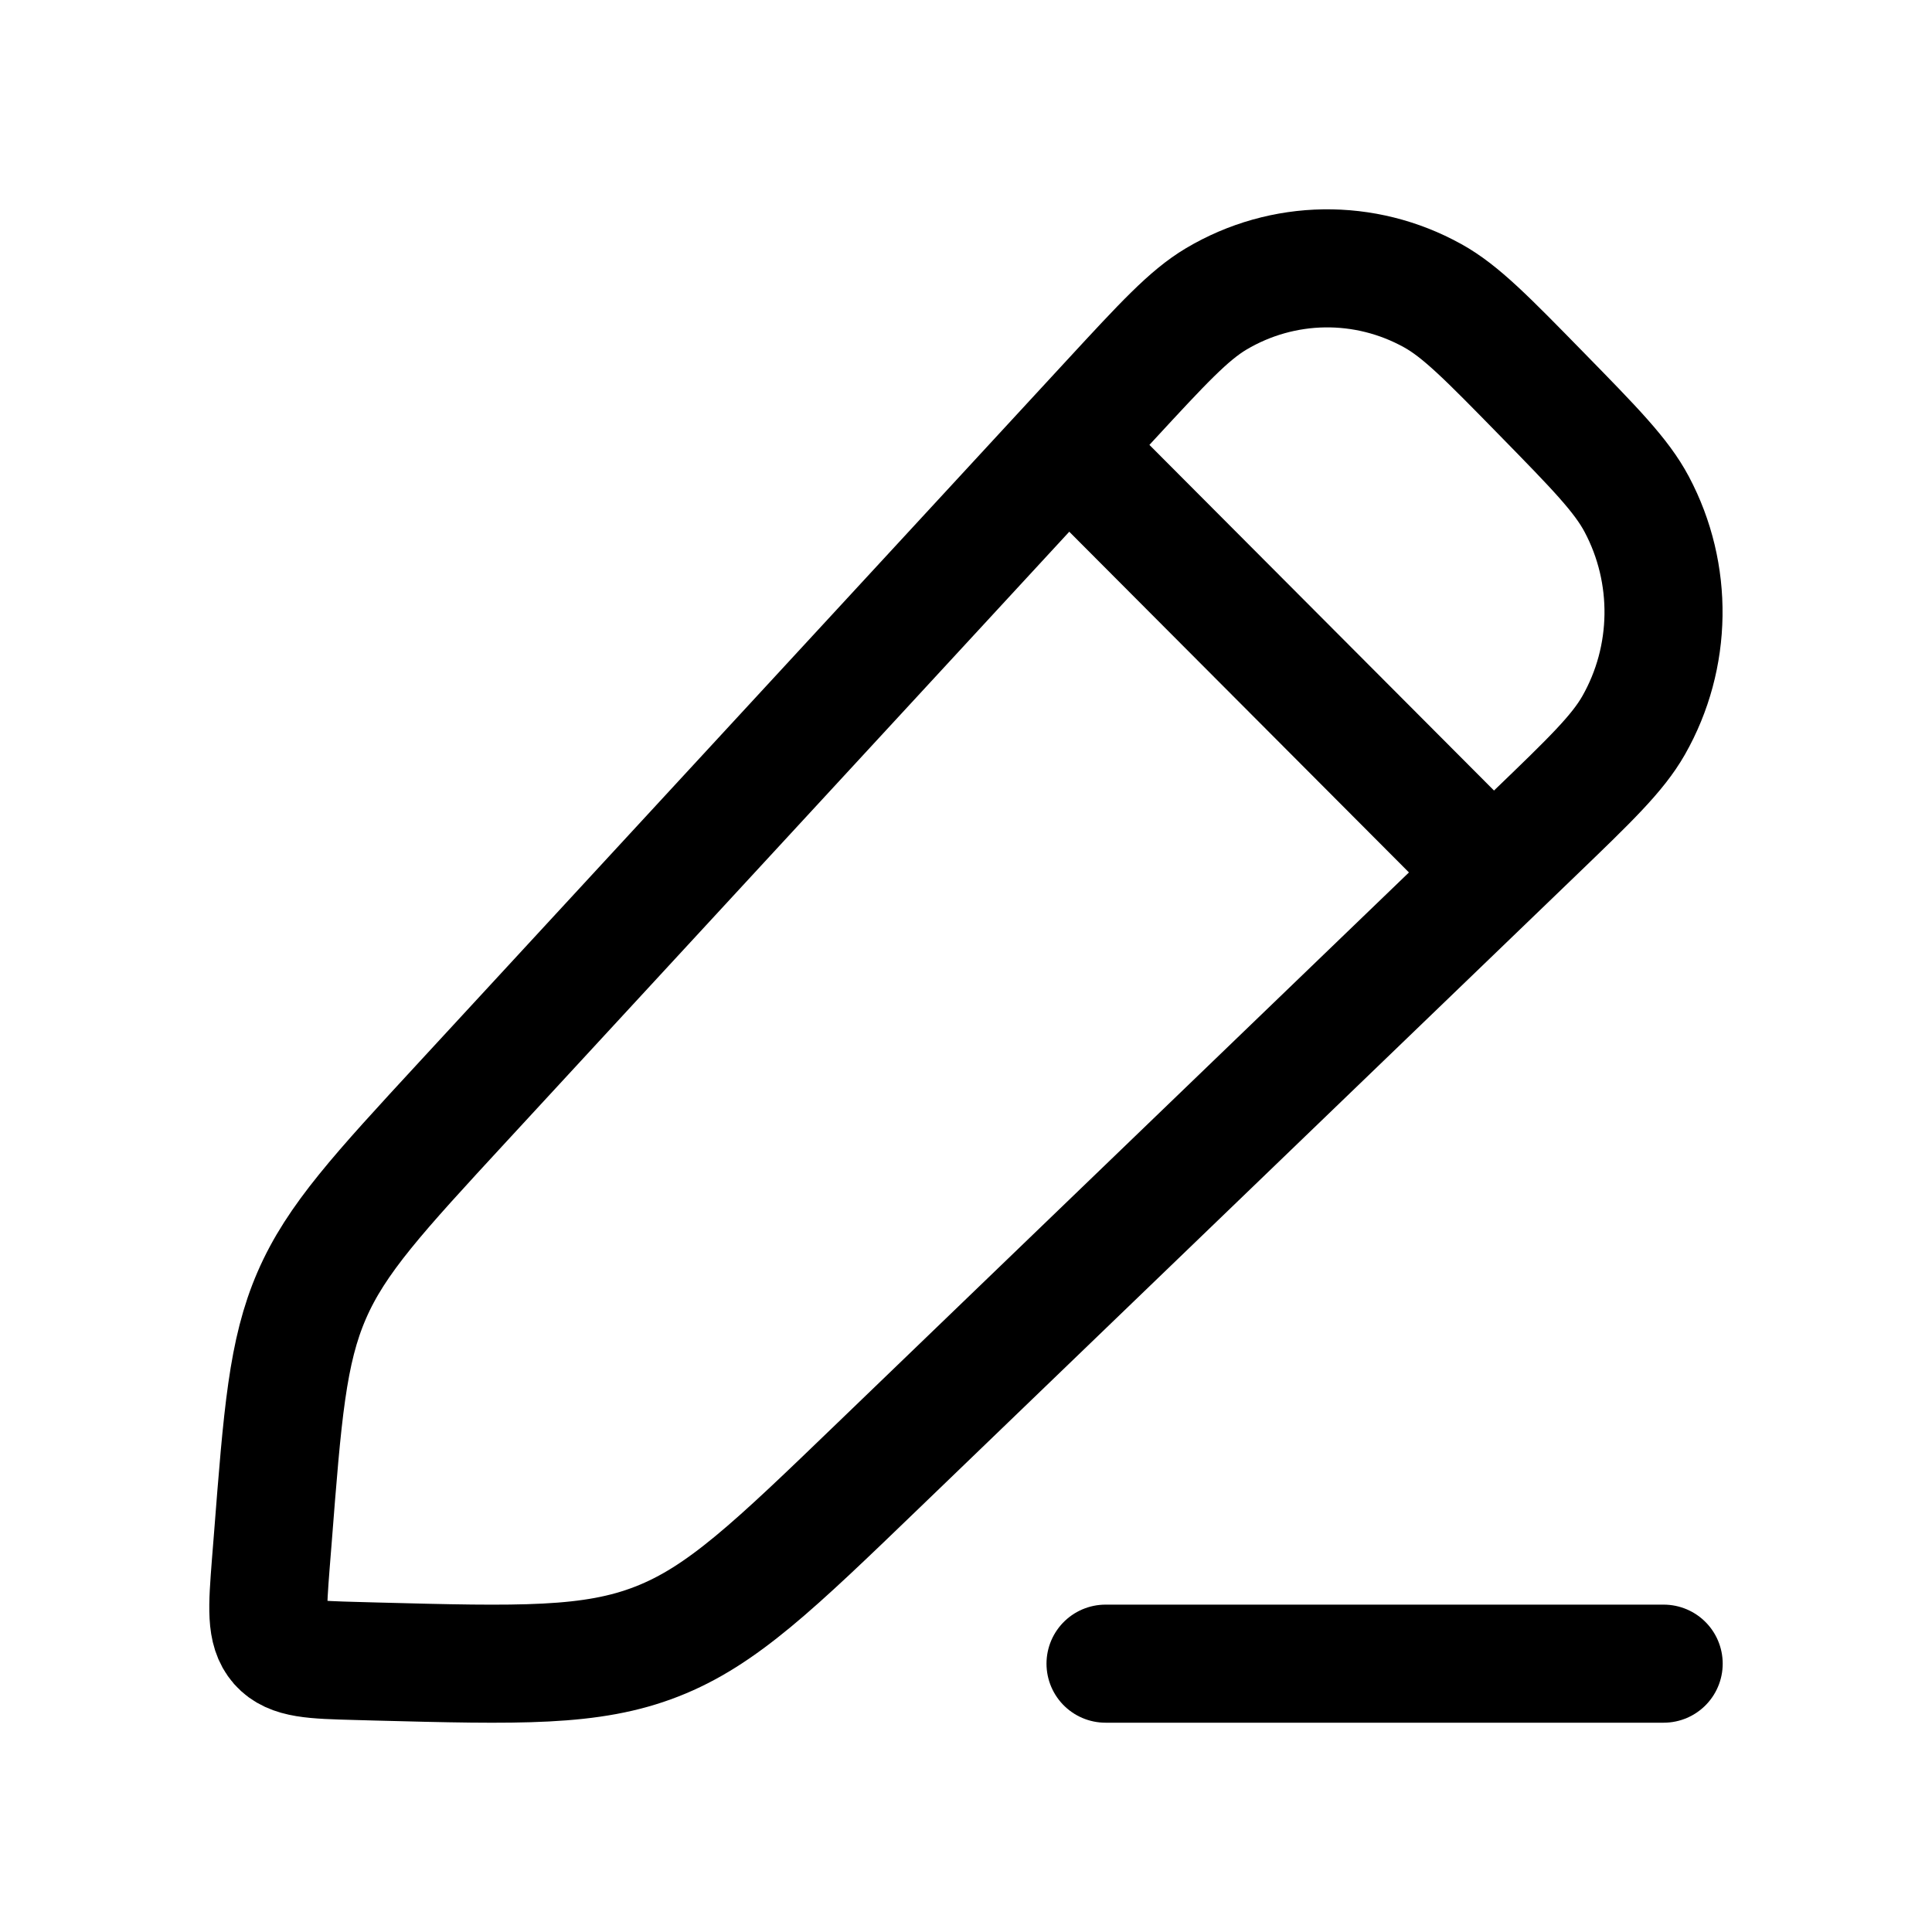
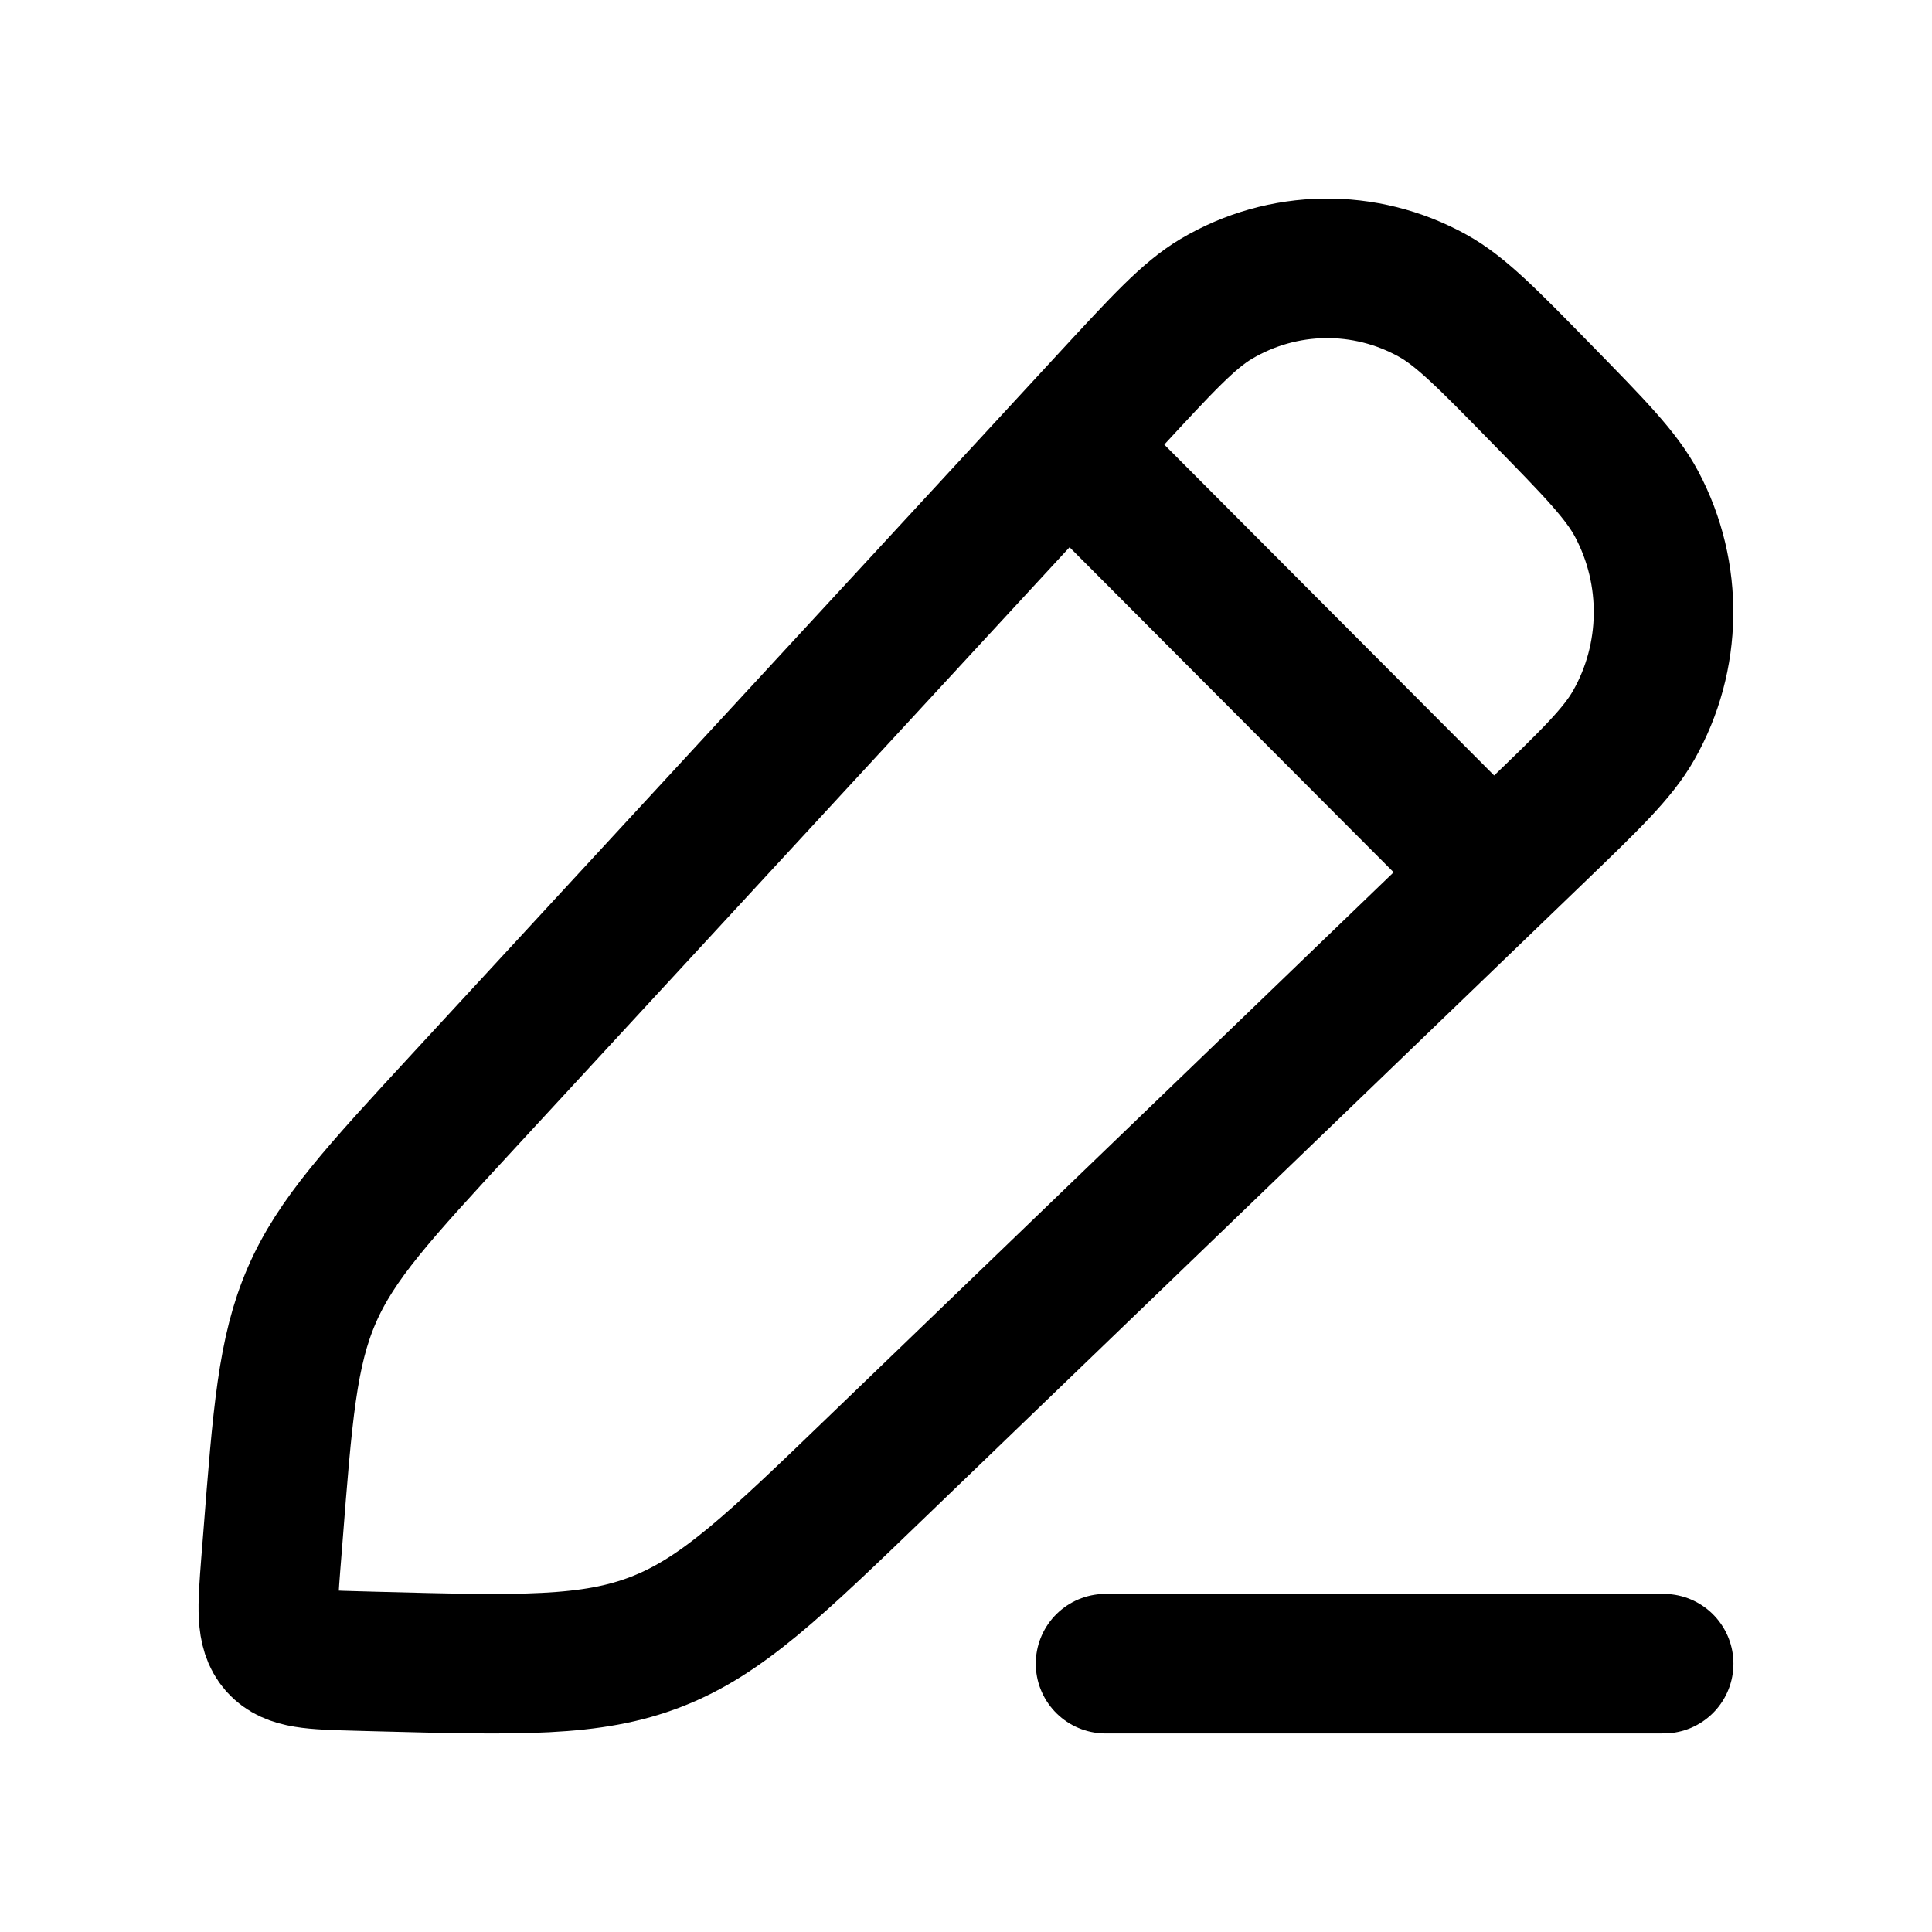
<svg xmlns="http://www.w3.org/2000/svg" viewBox="0 0 18 18" fill="none">
-   <path d="M10.347 3.726C10.832 3.201 11.074 2.938 11.331 2.785C11.952 2.416 12.717 2.405 13.348 2.755C13.61 2.9 13.859 3.155 14.358 3.665C14.857 4.175 15.107 4.43 15.249 4.698C15.592 5.343 15.581 6.124 15.22 6.758C15.07 7.021 14.813 7.268 14.299 7.763L8.187 13.65C7.214 14.588 6.727 15.057 6.119 15.294C5.511 15.532 4.842 15.515 3.504 15.48L3.322 15.475C2.915 15.464 2.712 15.459 2.593 15.325C2.475 15.19 2.491 14.983 2.523 14.568L2.541 14.343C2.632 13.175 2.677 12.592 2.905 12.067C3.133 11.542 3.527 11.116 4.313 10.264L10.347 3.726Z" stroke="currentColor" stroke-width="1.1" stroke-linejoin="round" />
-   <path d="M9.983 4.196L13.963 8.188" stroke="currentColor" stroke-width="1.1" stroke-linejoin="round" />
-   <path d="M10.3 15.5H15.5" stroke="currentColor" stroke-width="1.1" stroke-linecap="round" stroke-linejoin="round" />
+   <path d="M10.347 3.726C10.832 3.201 11.074 2.938 11.331 2.785C11.952 2.416 12.717 2.405 13.348 2.755C13.61 2.9 13.859 3.155 14.358 3.665C14.857 4.175 15.107 4.43 15.249 4.698C15.592 5.343 15.581 6.124 15.22 6.758C15.07 7.021 14.813 7.268 14.299 7.763L8.187 13.65C7.214 14.588 6.727 15.057 6.119 15.294C5.511 15.532 4.842 15.515 3.504 15.48L3.322 15.475C2.915 15.464 2.712 15.459 2.593 15.325C2.475 15.19 2.491 14.983 2.523 14.568L2.541 14.343C2.632 13.175 2.677 12.592 2.905 12.067C3.133 11.542 3.527 11.116 4.313 10.264L10.347 3.726Z" stroke="currentColor" stroke-width="1.3" stroke-linejoin="round" />
+   <path d="M9.983 4.196L13.963 8.188" stroke="currentColor" stroke-width="1.3" stroke-linejoin="round" />
+   <path d="M10.3 15.5H15.5" stroke="currentColor" stroke-width="1.3" stroke-linecap="round" stroke-linejoin="round" />
</svg>
